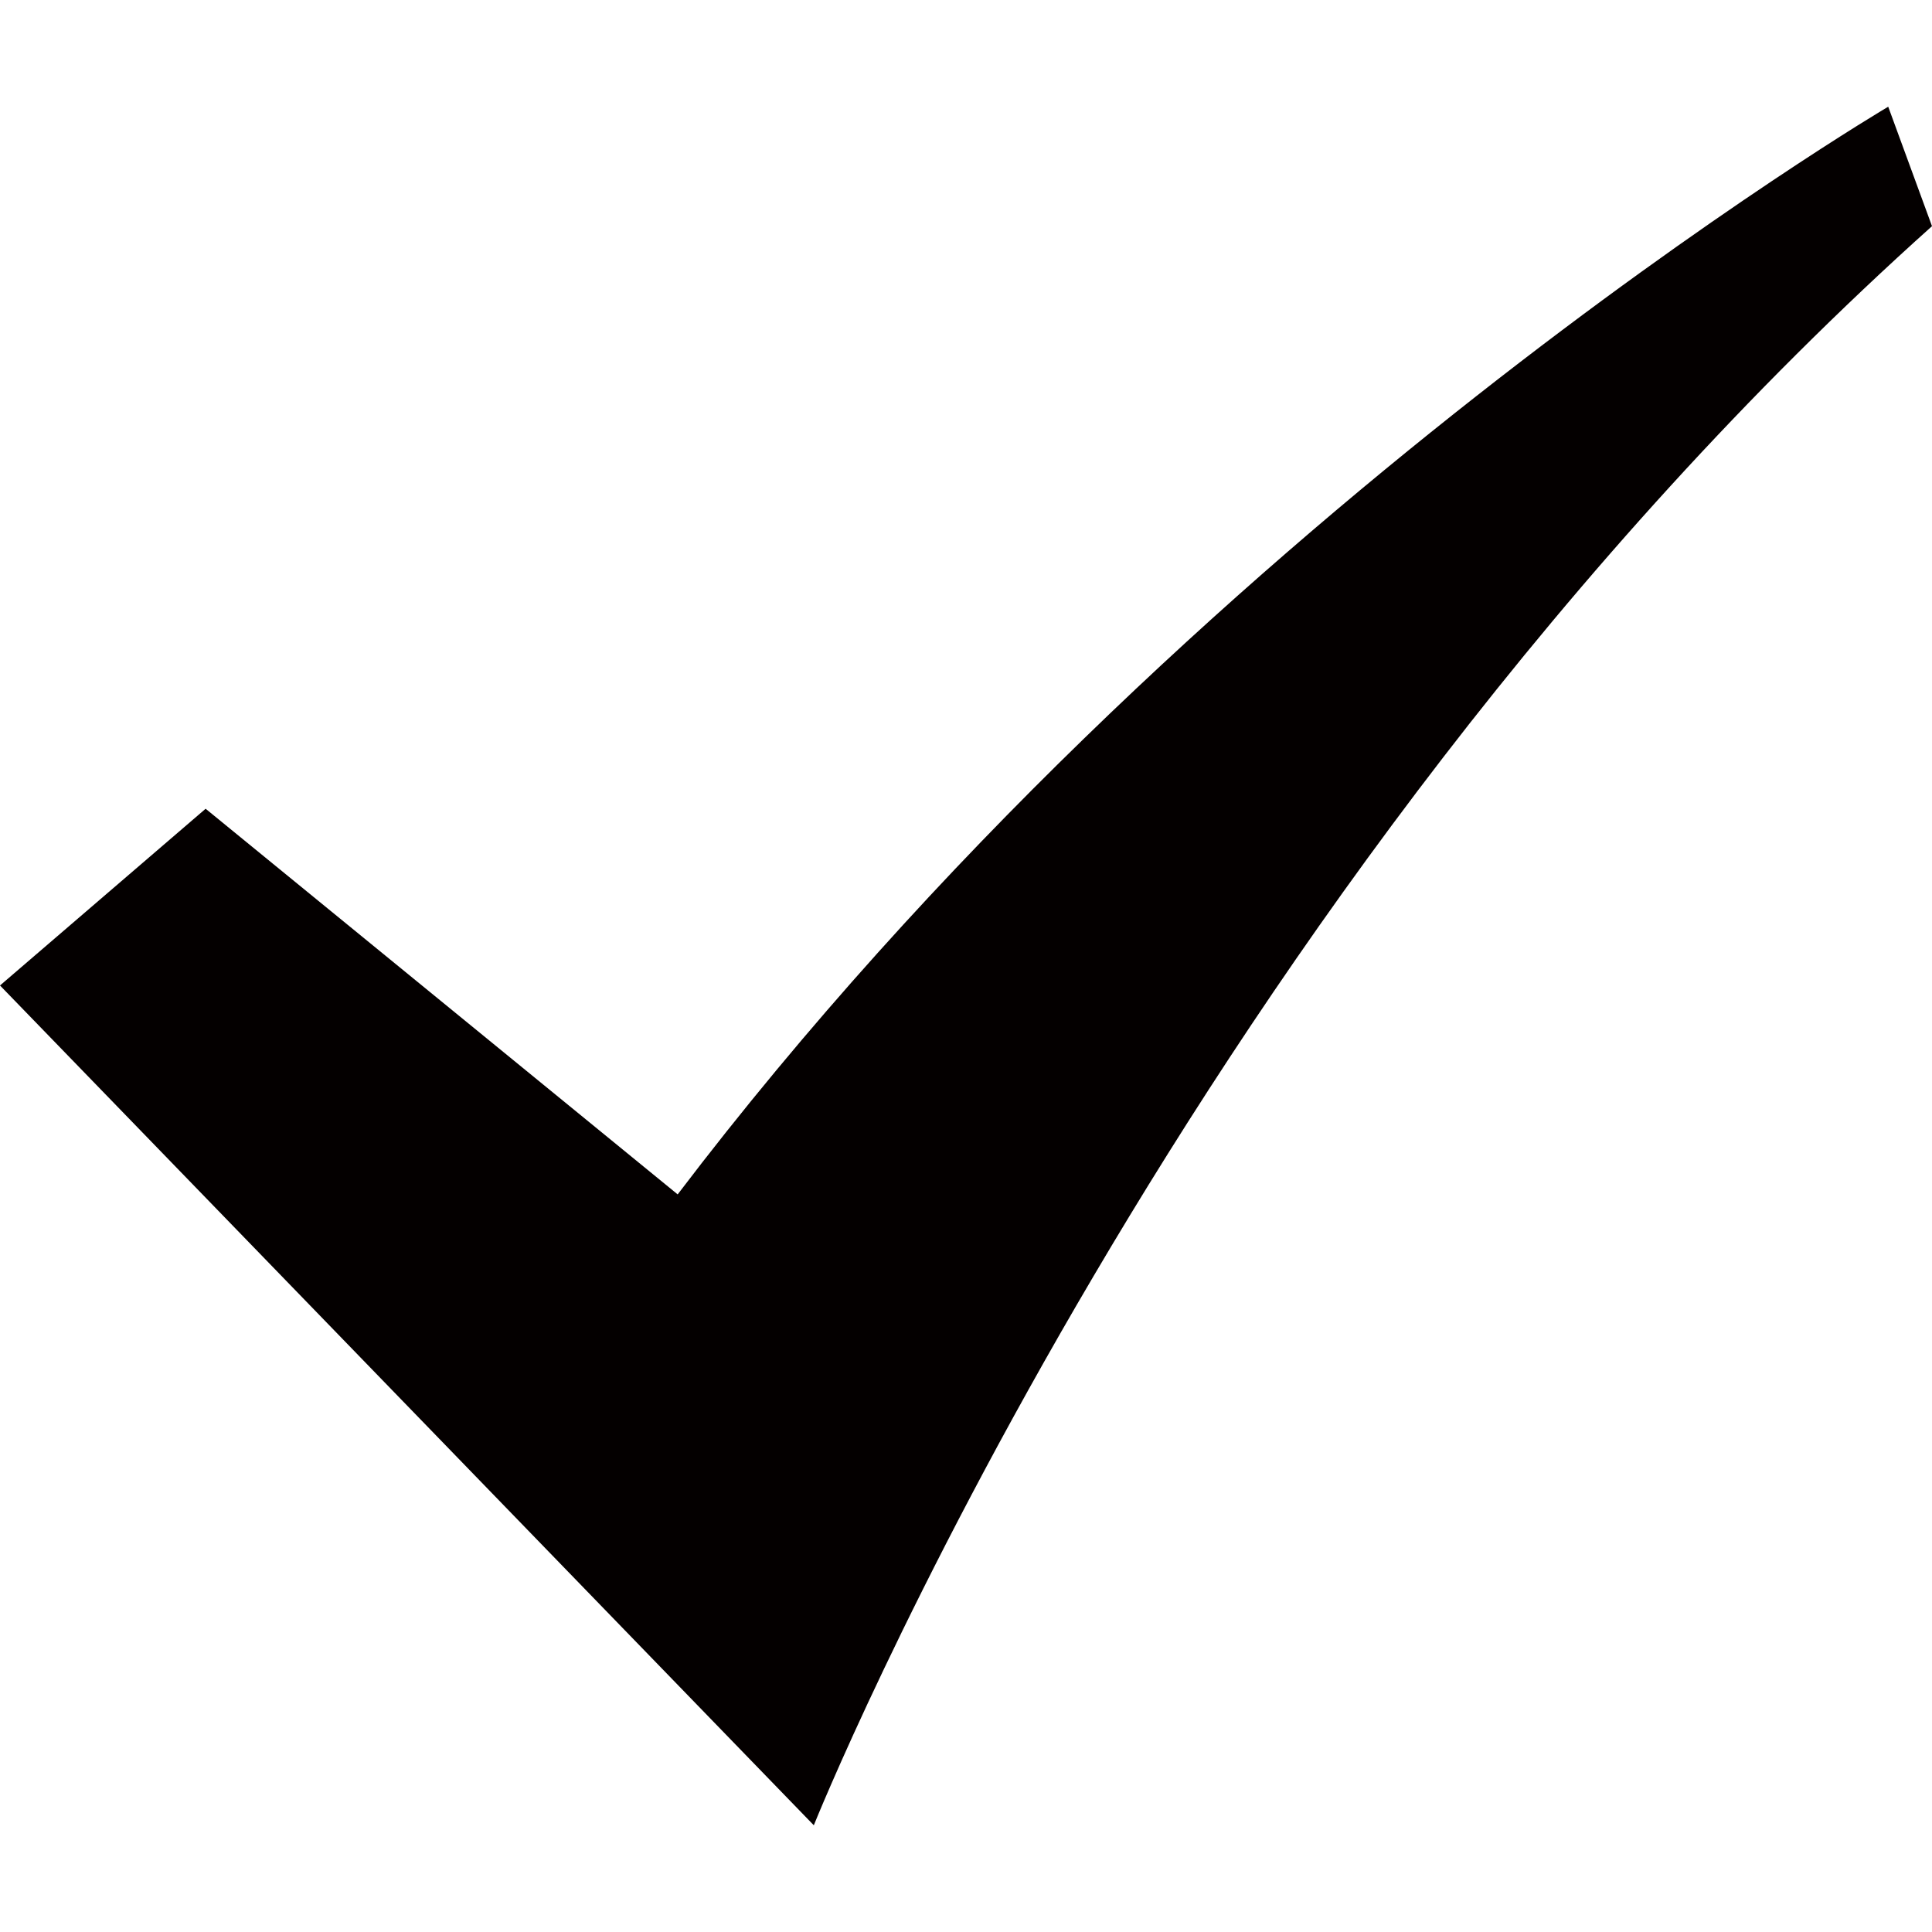
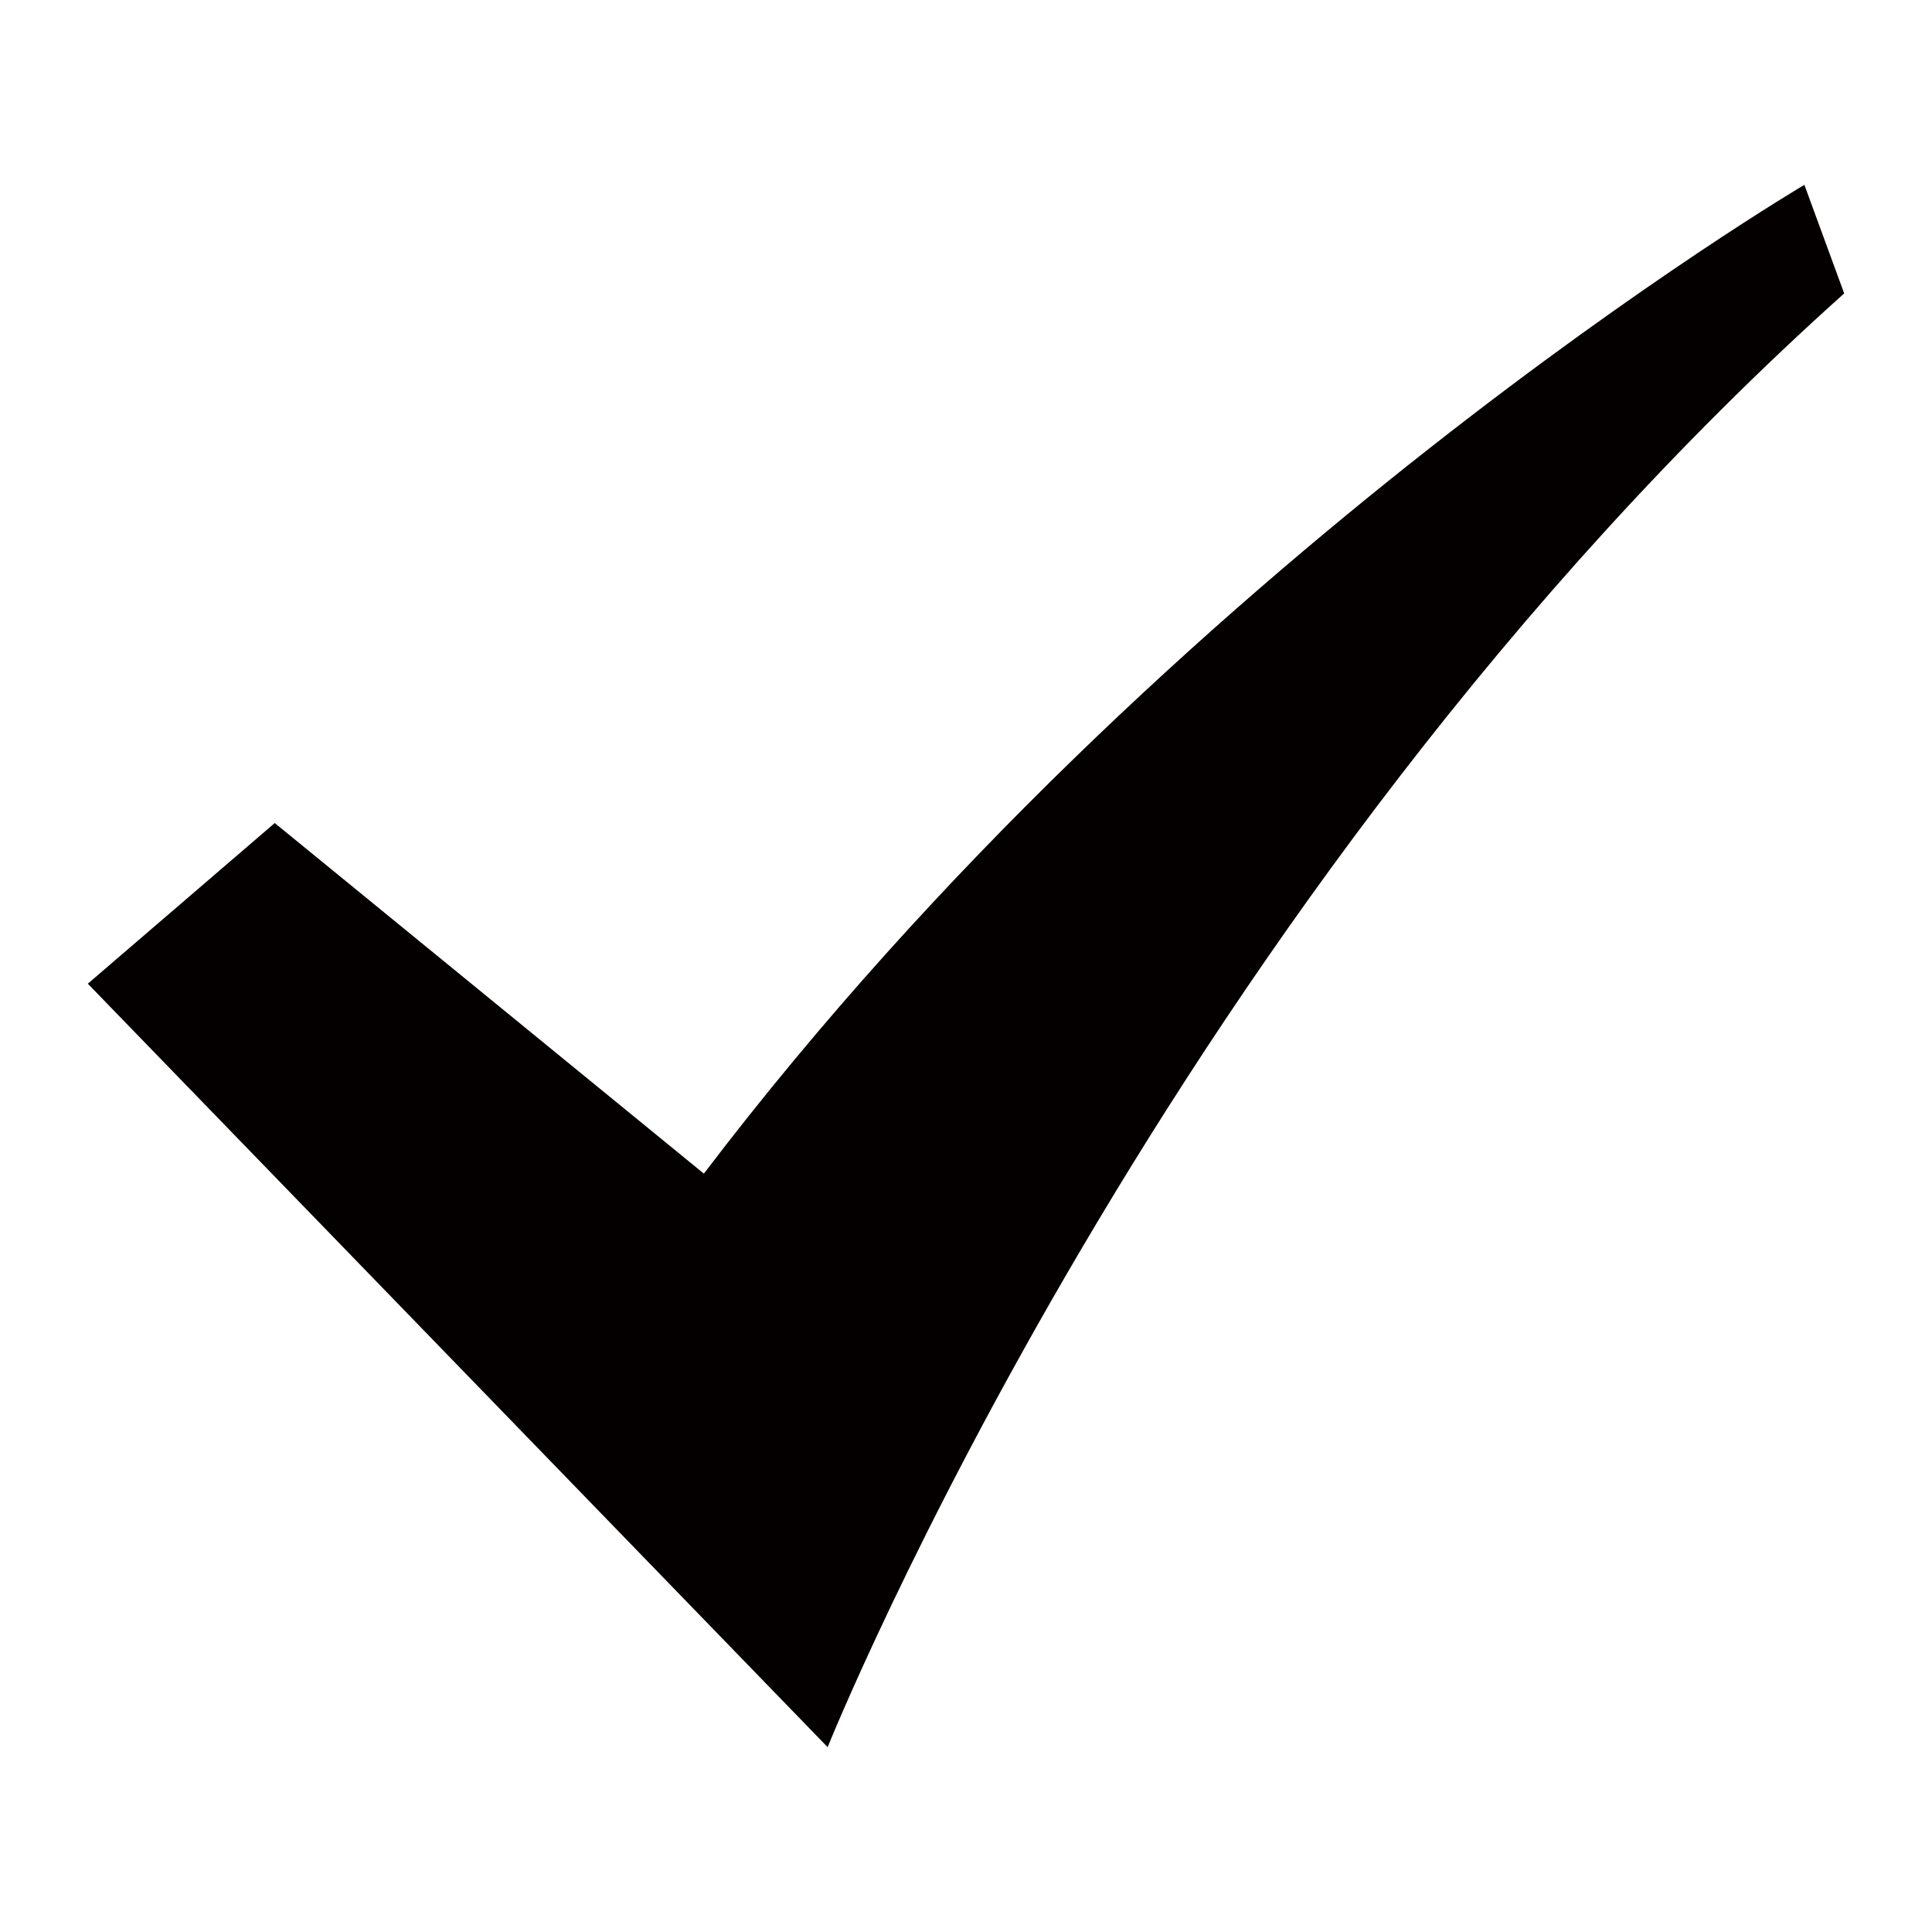
- <svg xmlns="http://www.w3.org/2000/svg" version="1.1" id="图形" x="0px" y="0px" viewBox="90.288 58.809 850.394 850.394" enable-background="new 90.288 58.809 850.394 850.394" xml:space="preserve">
+ <svg xmlns="http://www.w3.org/2000/svg" version="1.1" id="图形" x="0px" y="0px" viewBox="47.768 16.29 935.432 935.432" xml:space="preserve">
  <path fill="#040000" d="M921.412,105.787c0,0-305.895,180.127-532.841,478.748L180.795,414.79l-90.507,77.786l358.208,369.649  c0,0,164.635-410.519,492.185-703.865L921.412,105.787z" />
</svg>
